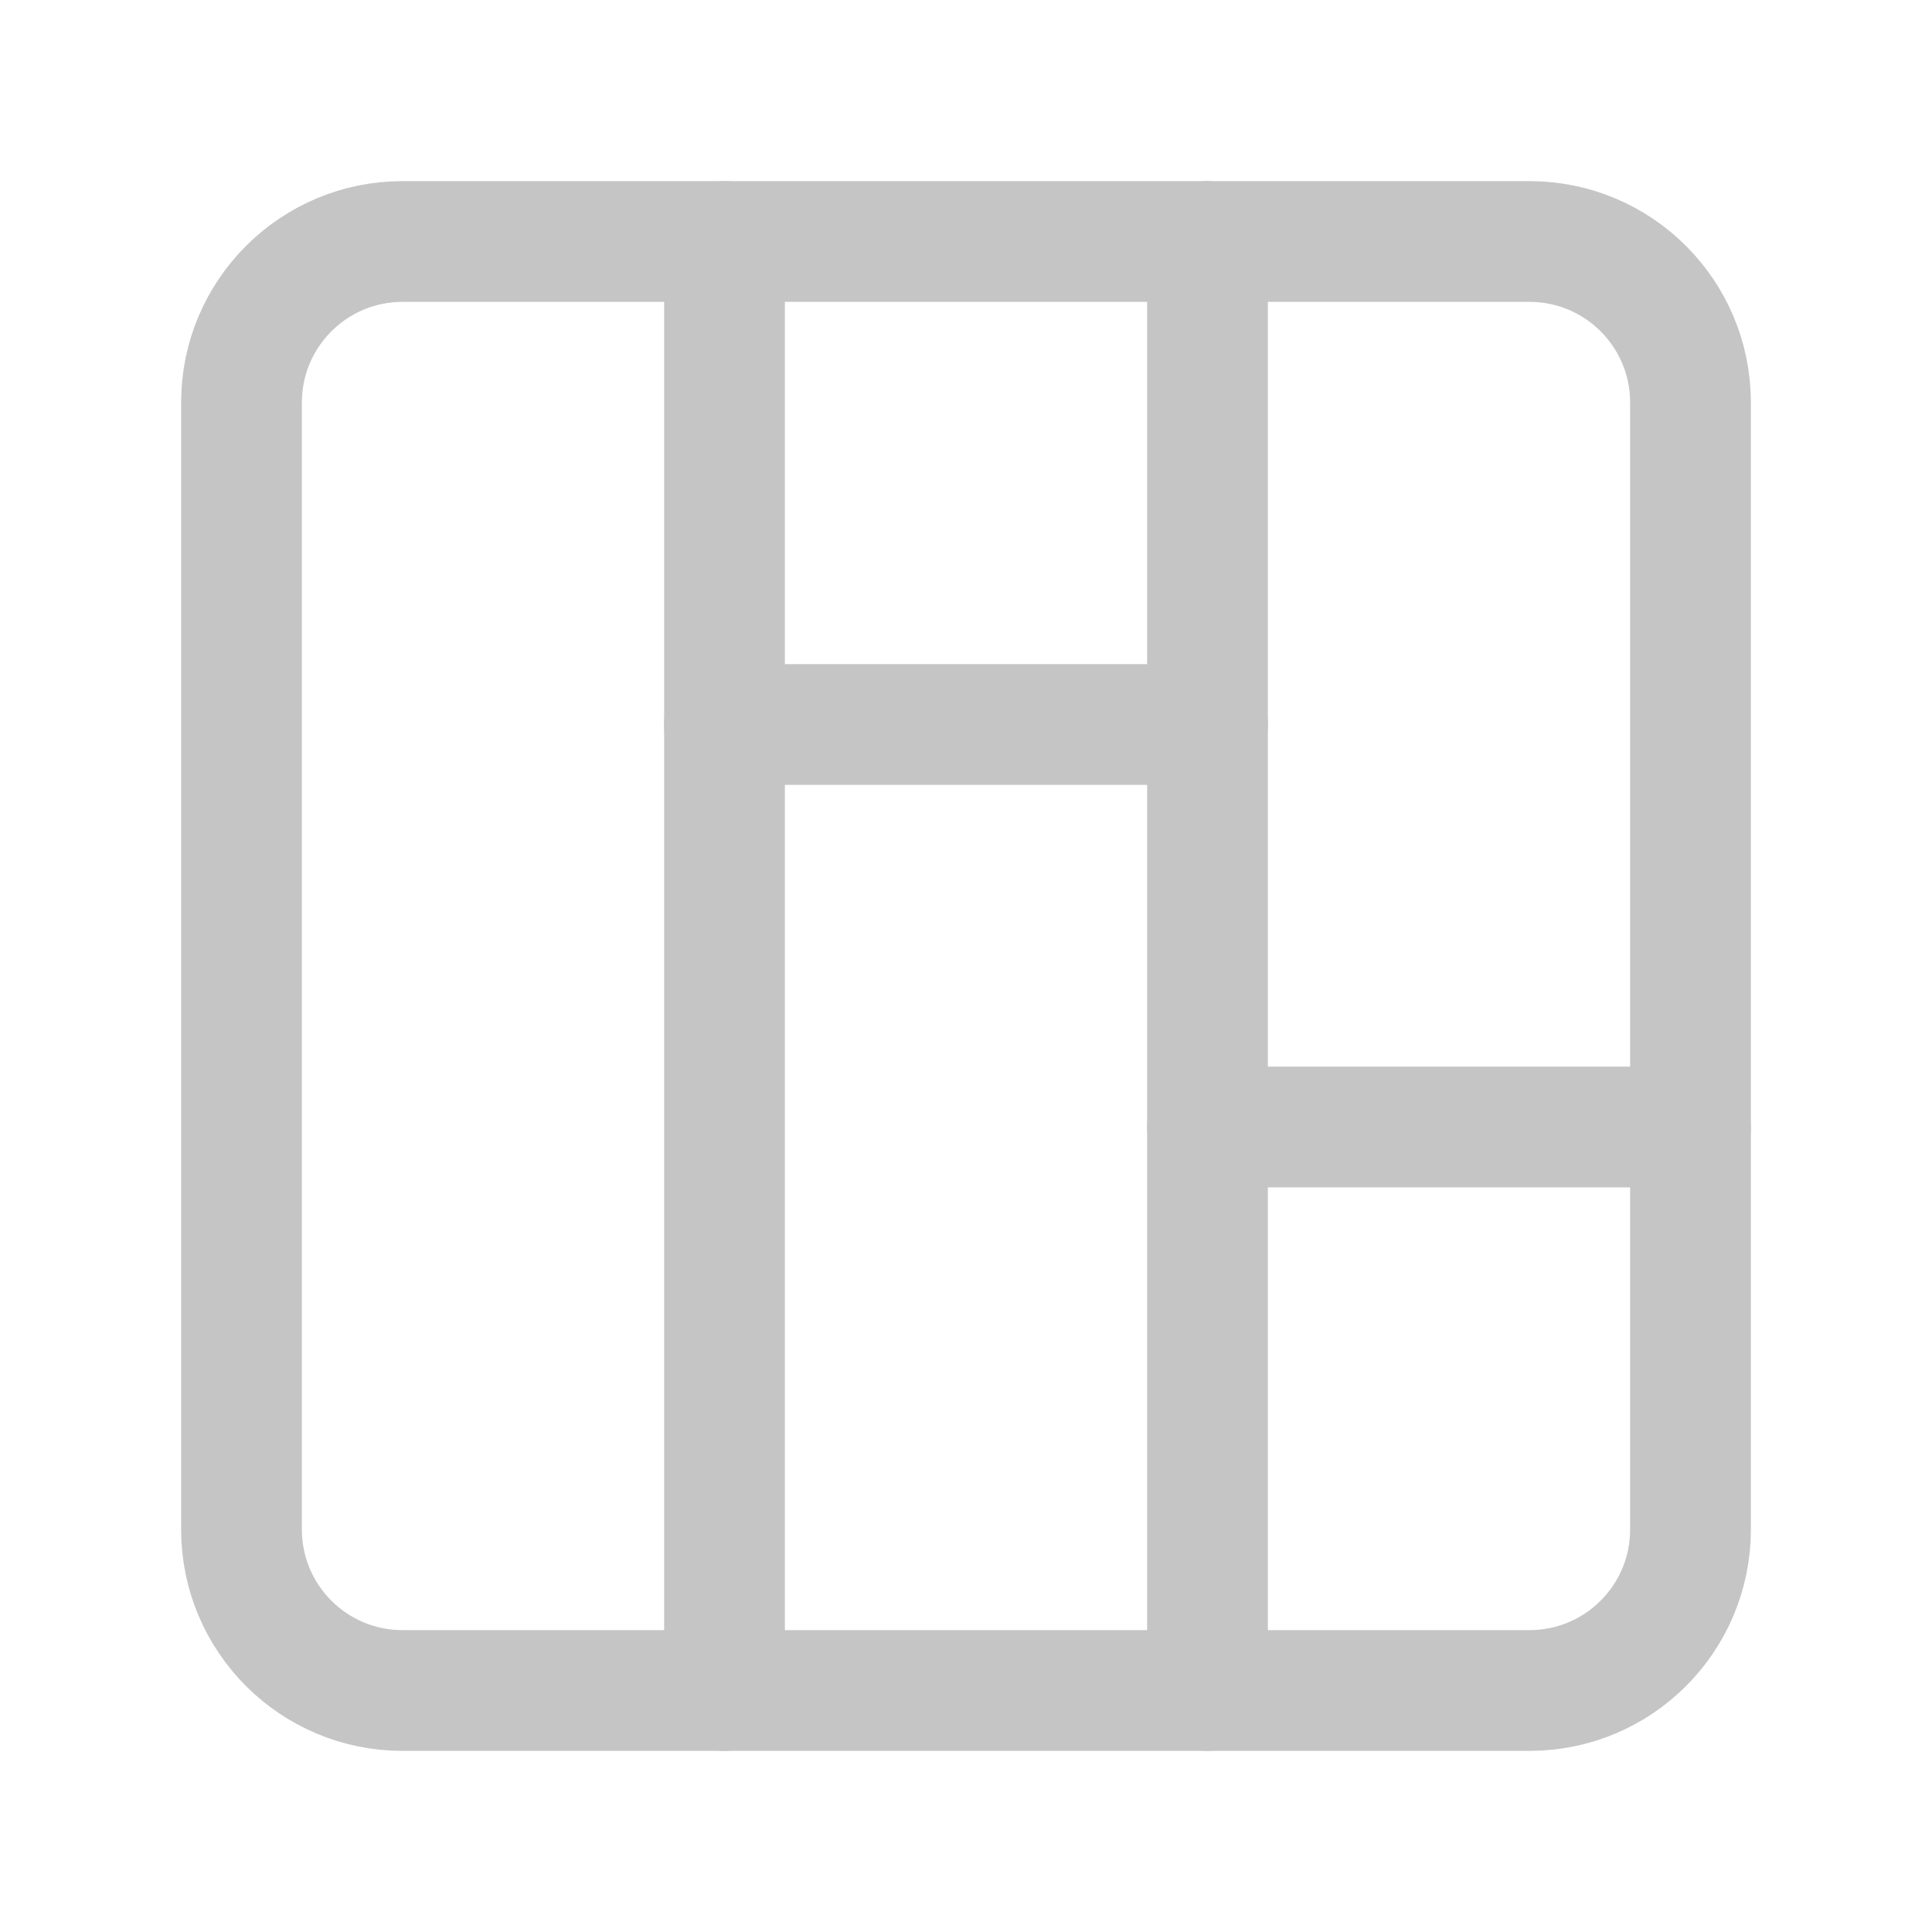
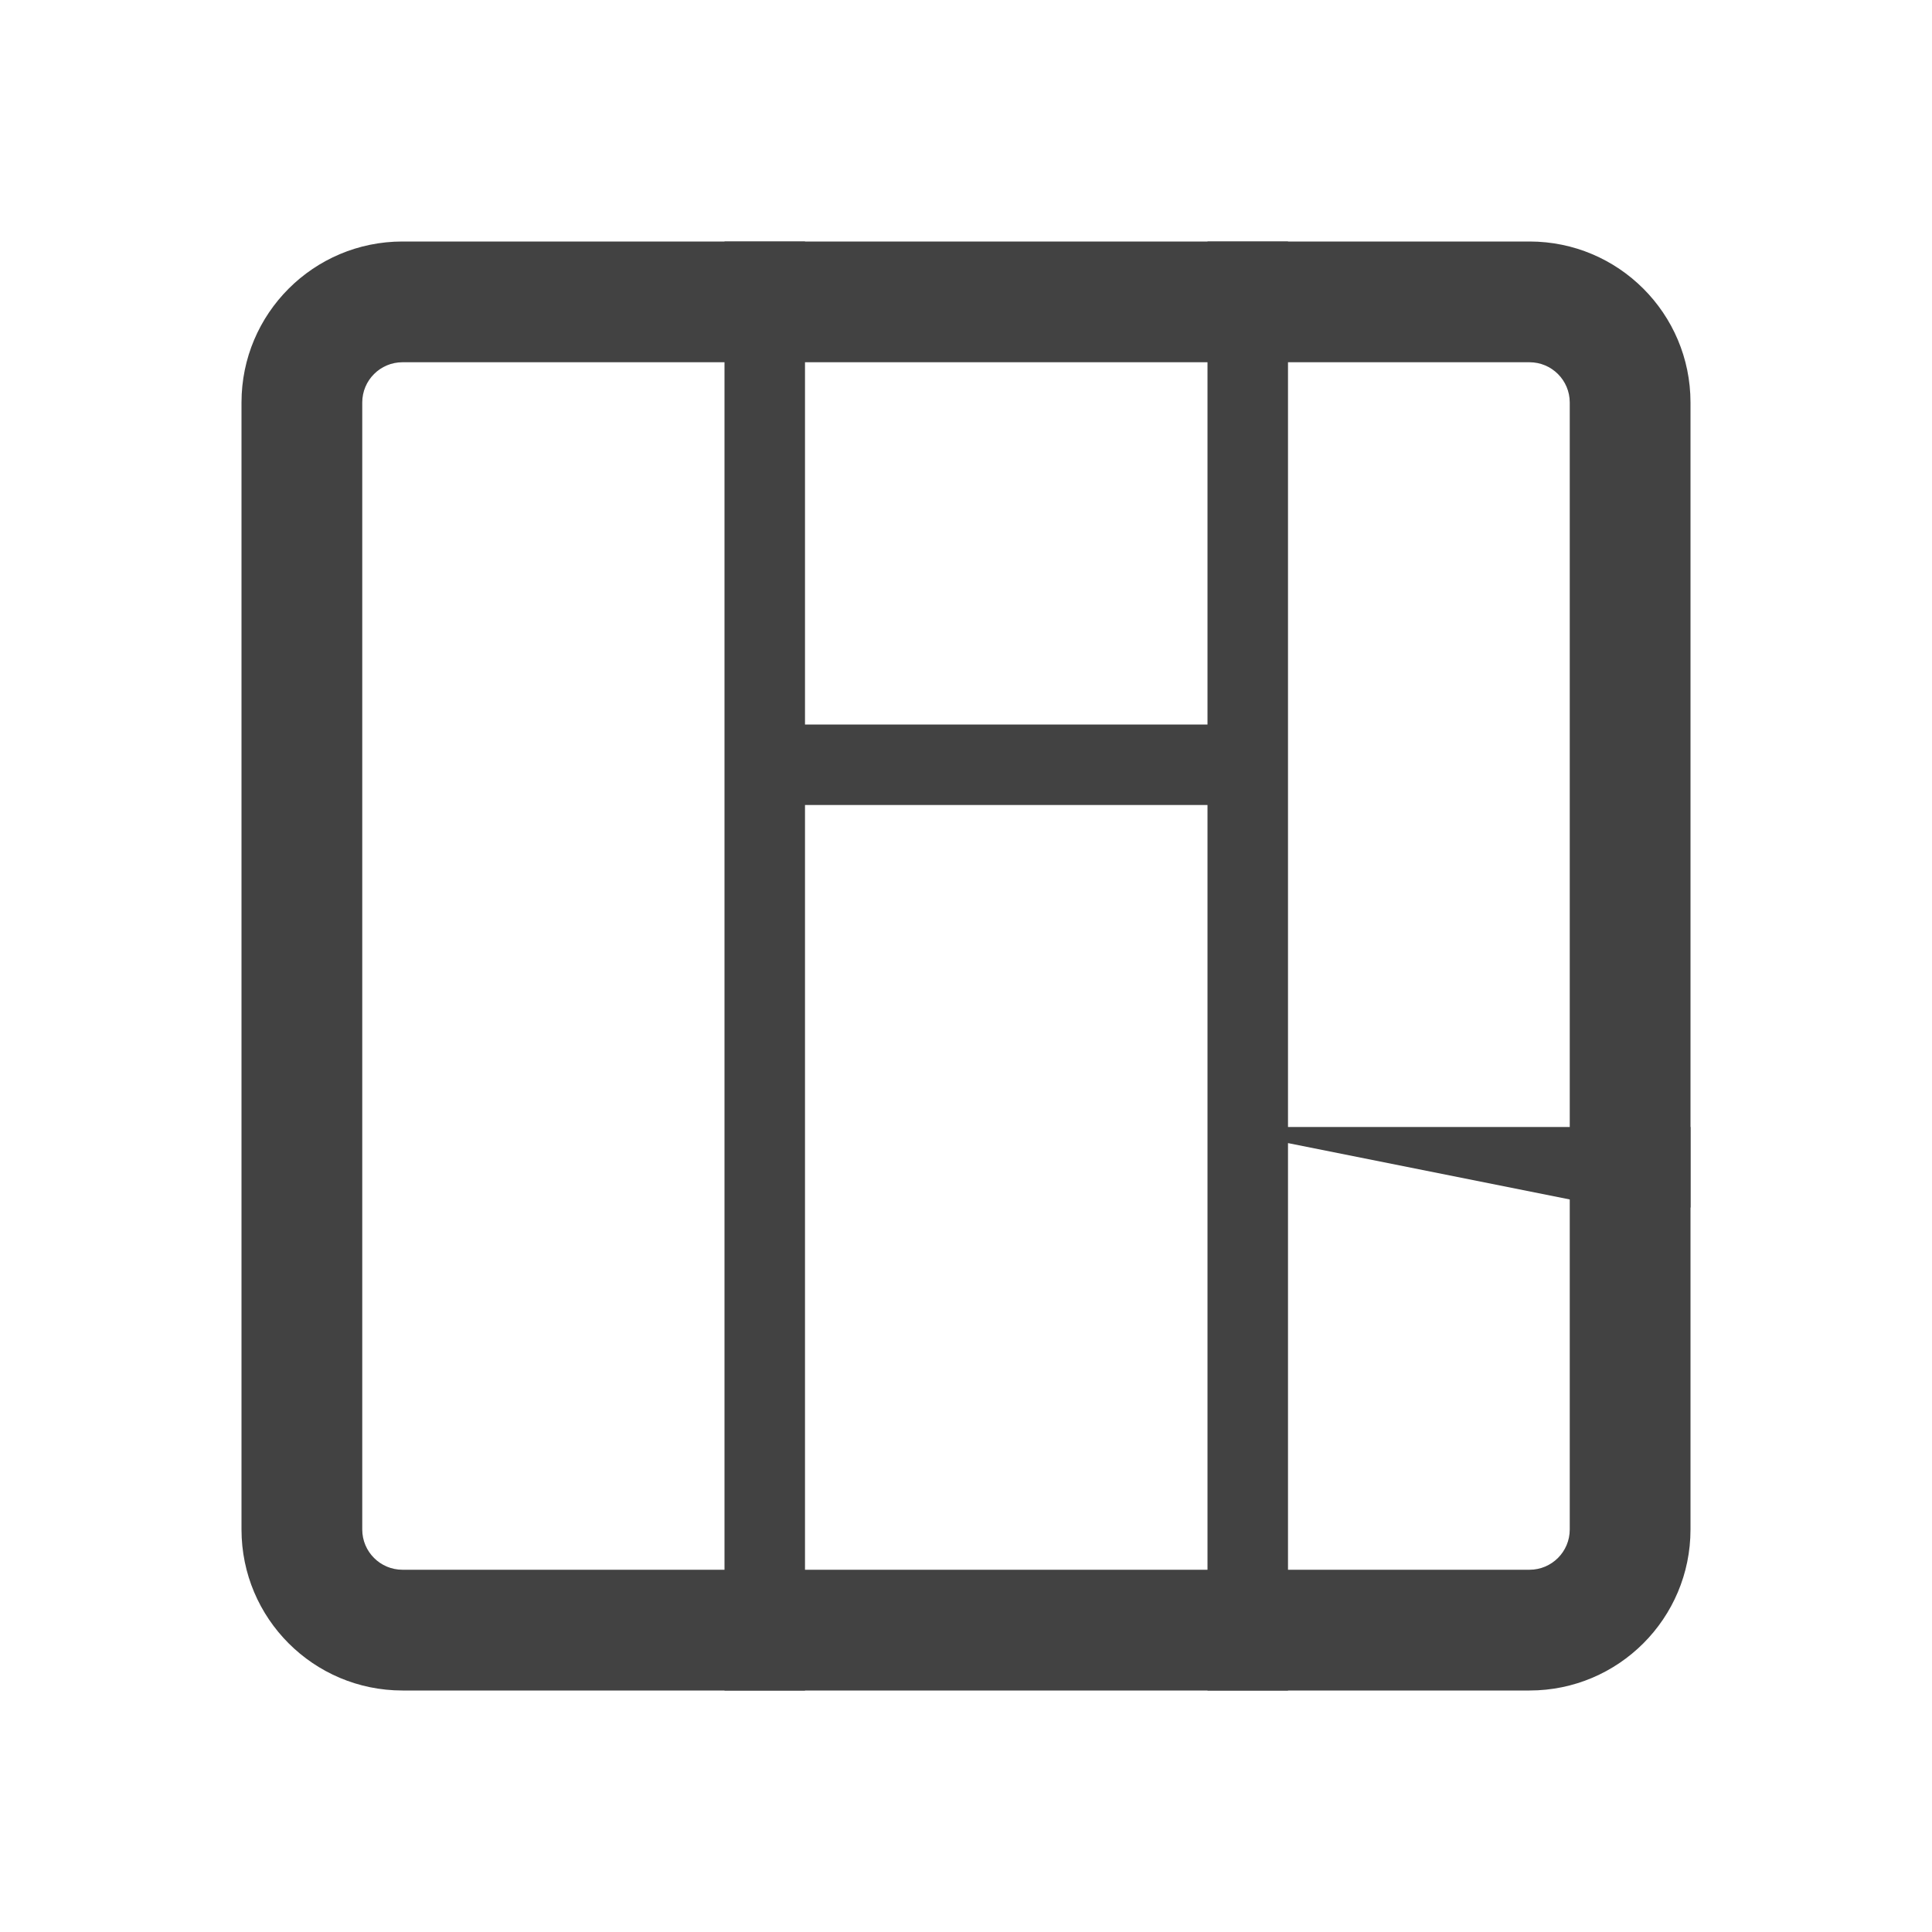
- <svg xmlns="http://www.w3.org/2000/svg" width="24" height="24" viewBox="0 0 24 24" fill="none" stroke="#C5C5C5" stroke-width="1.5" stroke-linecap="round" stroke-linejoin="round">
-   <rect x="3" y="3" width="18" height="18" rx="2" />
-   <line x1="9" y1="3" x2="9" y2="21" />
-   <line x1="15" y1="3" x2="15" y2="21" />
-   <line x1="9" y1="9" x2="15" y2="9" />
-   <line x1="15" y1="14" x2="21" y2="14" />
+ <svg xmlns="http://www.w3.org/2000/svg" width="24" height="24" viewBox="0 0 24 24" fill="none">
+   <path fill-rule="evenodd" clip-rule="evenodd" d="M3 5a2 2 0 0 1 2-2h14a2 2 0 0 1 2 2v14a2 2 0 0 1-2 2H5a2 2 0 0 1-2-2V5zm2-.5h14a.5.5 0 0 1 .5.5v14a.5.5 0 0 1-.5.5H5a.5.5 0 0 1-.5-.5V5a.5.5 0 0 1 .5-.5z" fill="#424242" />
+   <path d="M9 3h1v18H9zM15 3h1v18h-1zM9 9h6v1H9zM15 14h6v1h-1z" fill="#424242" />
</svg>
